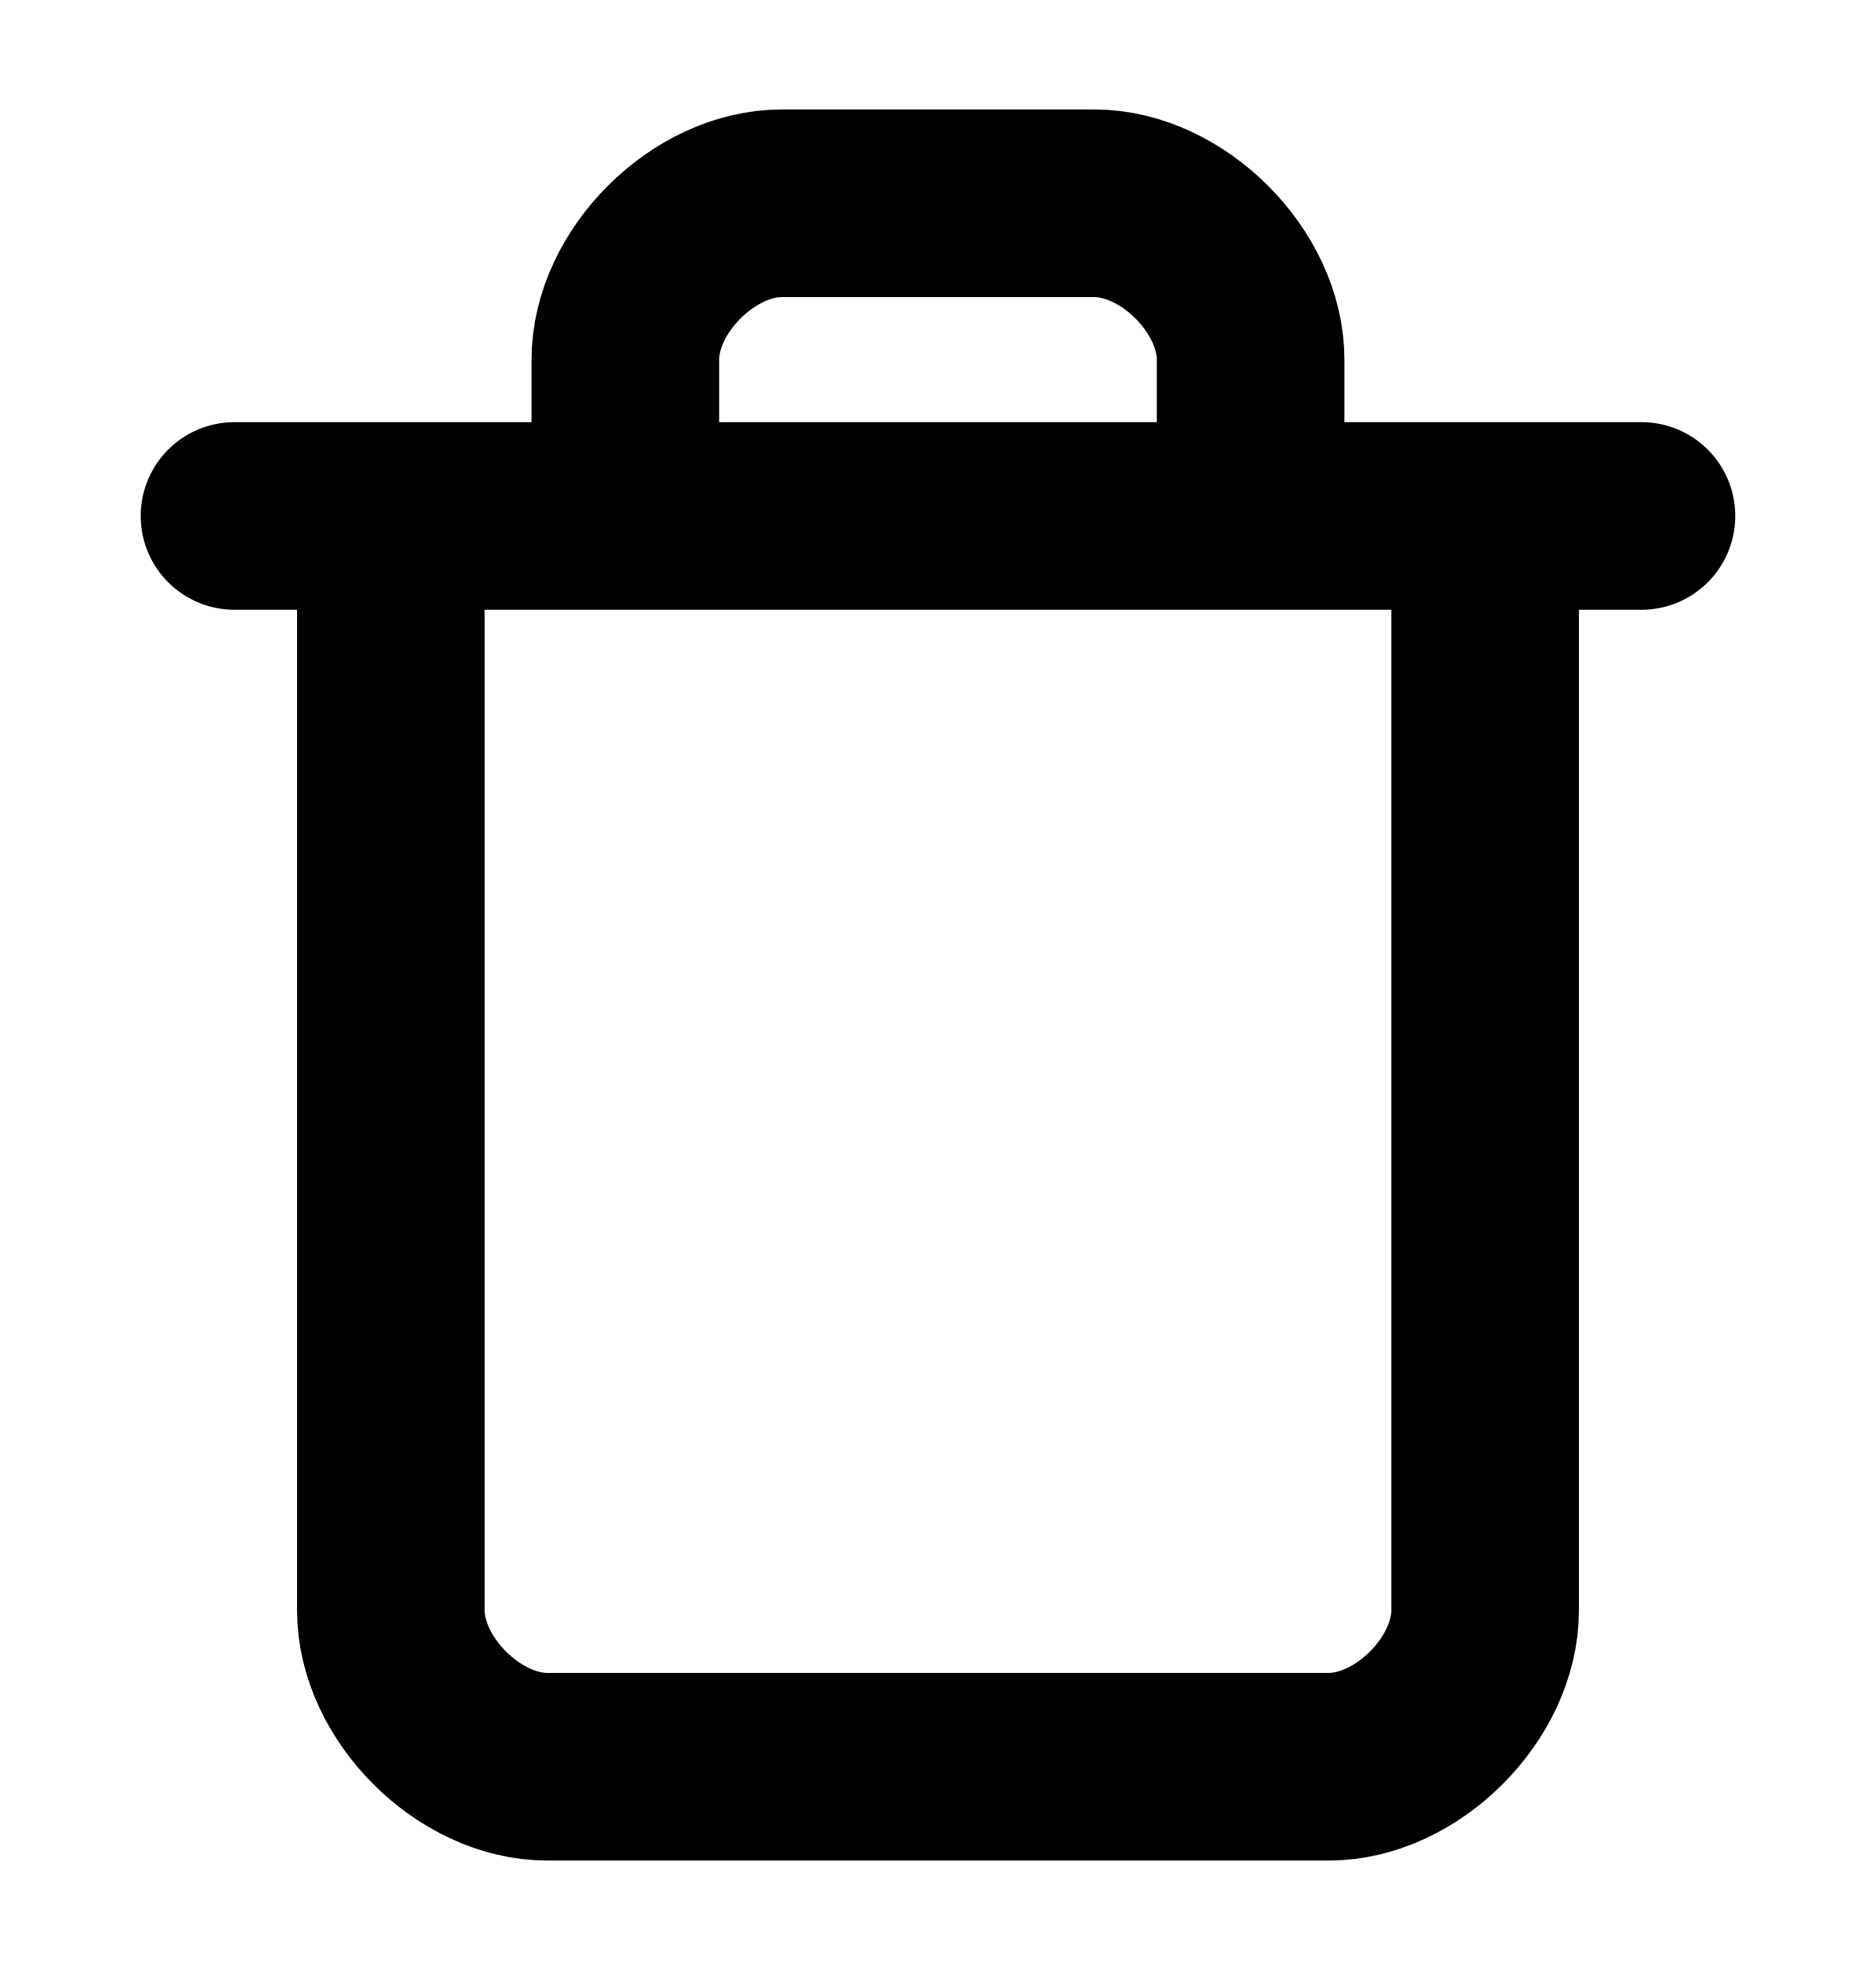
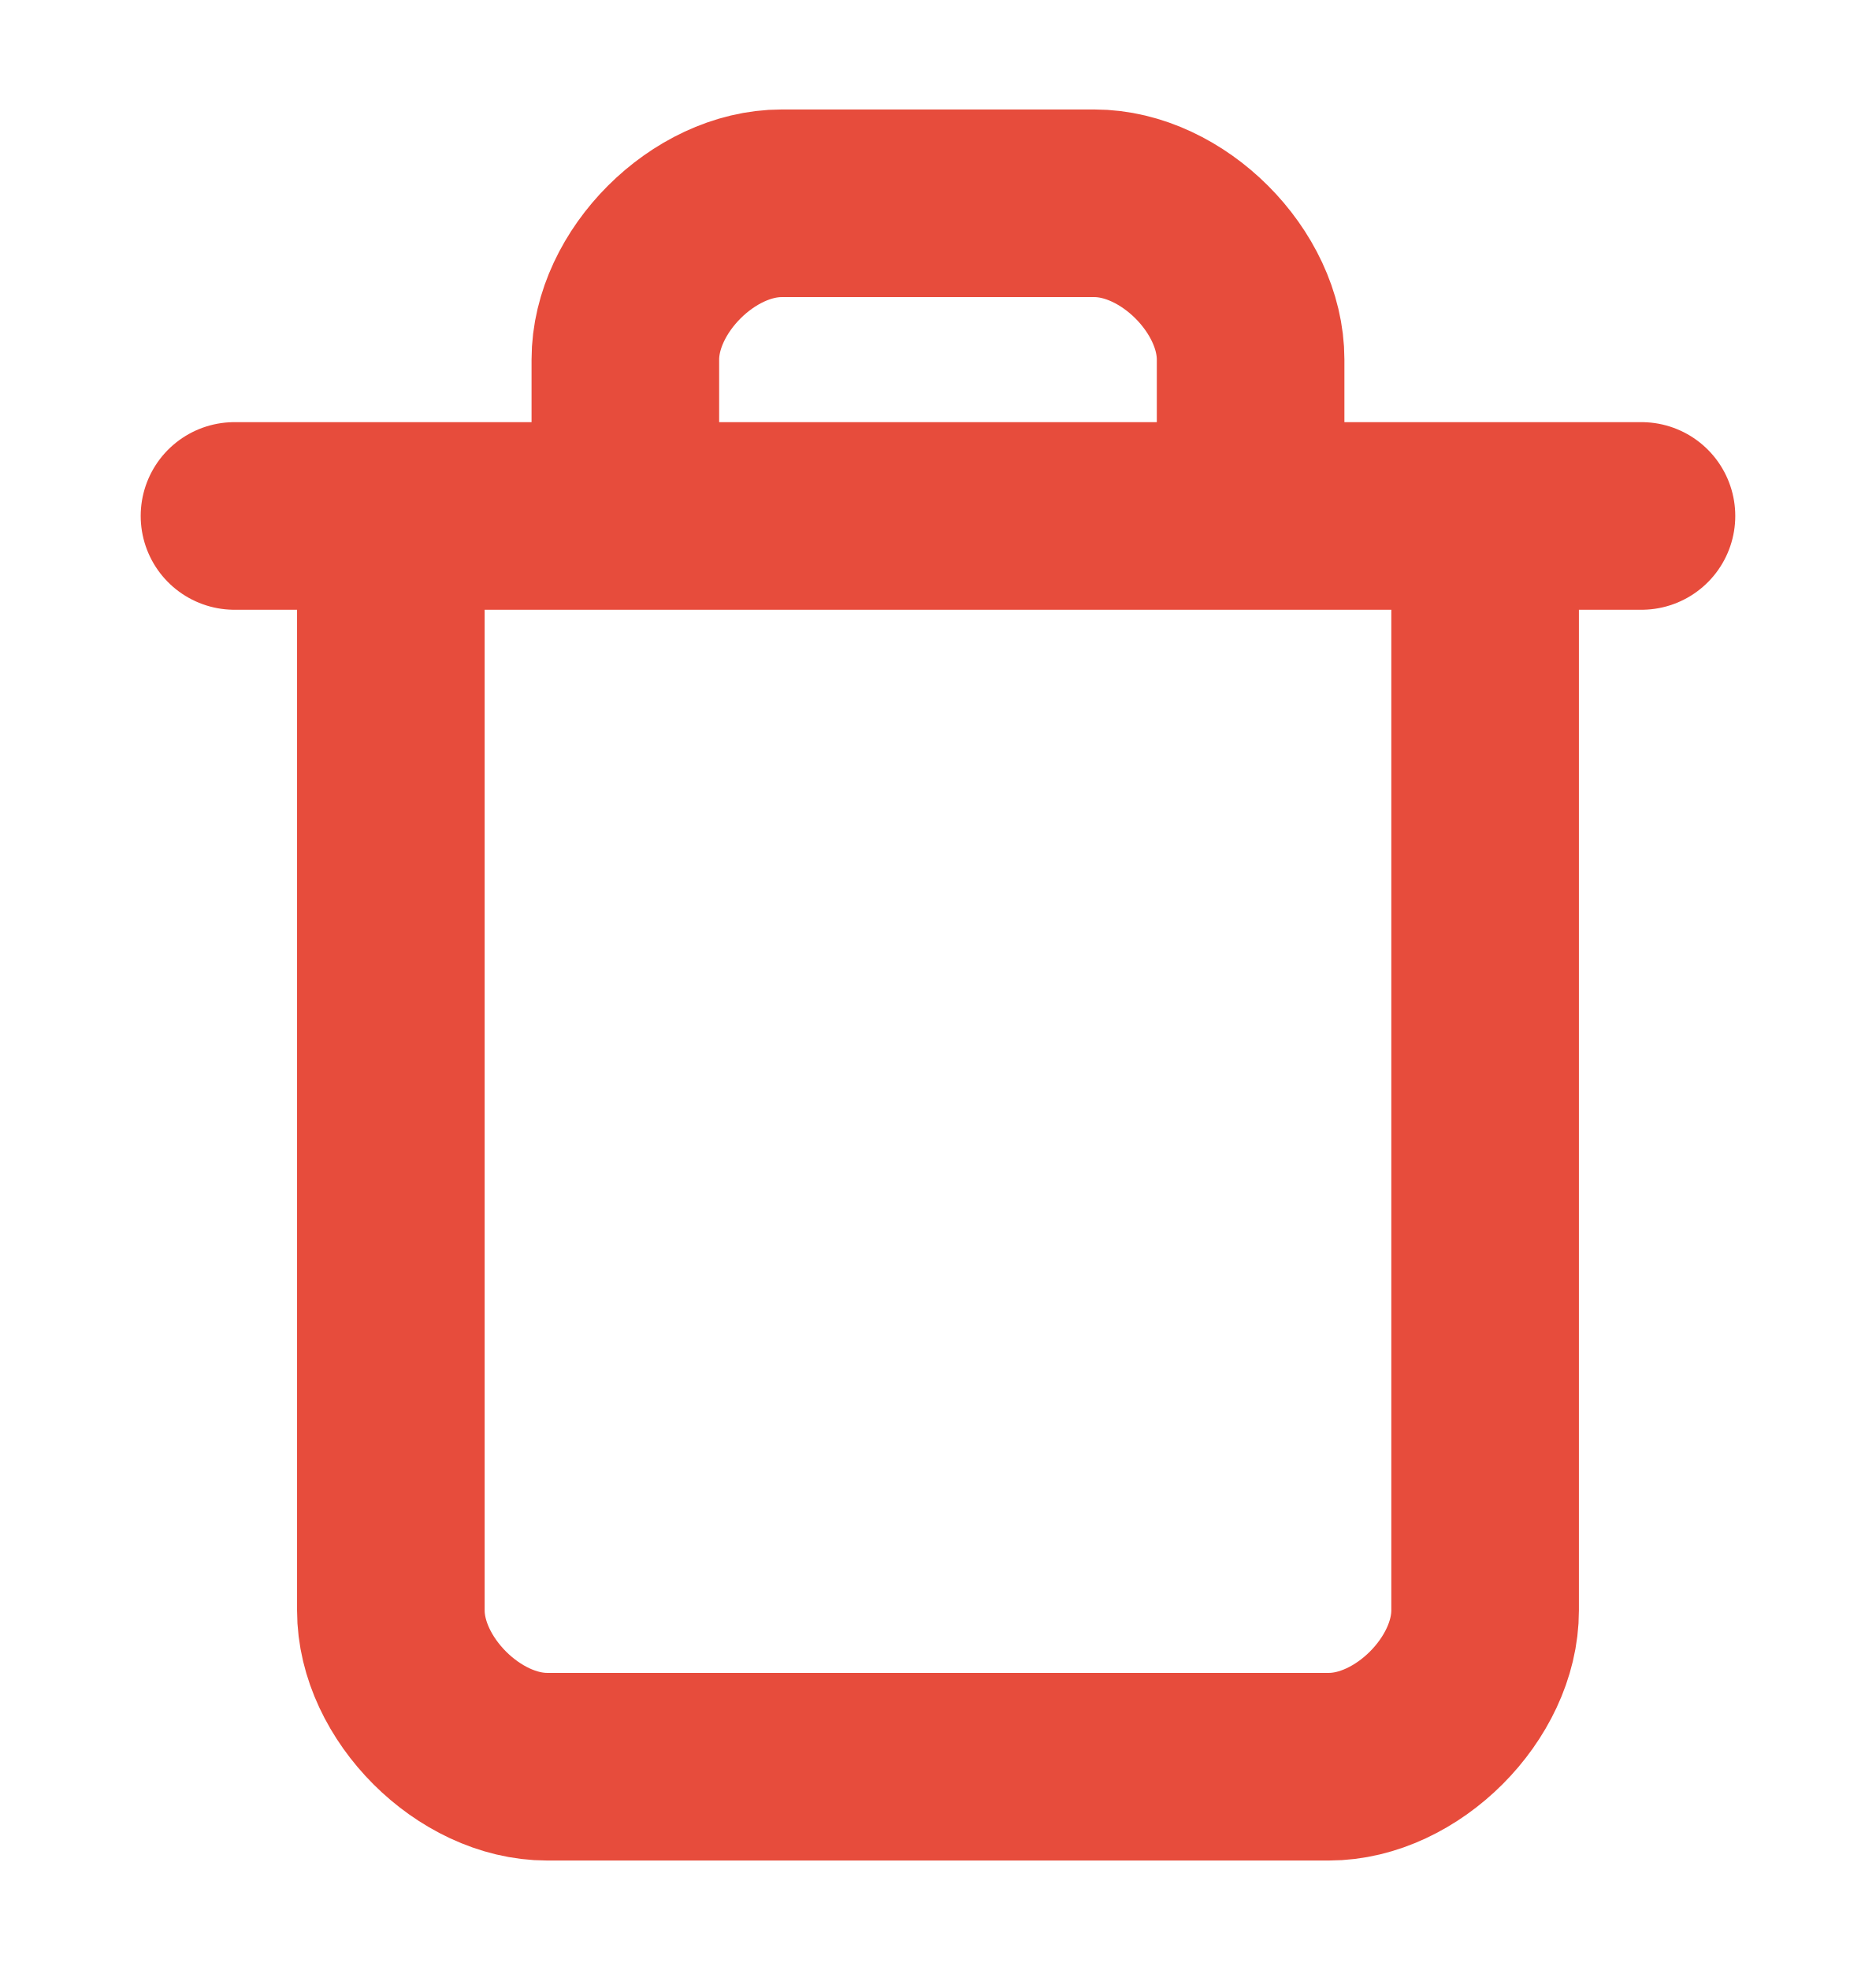
<svg xmlns="http://www.w3.org/2000/svg" width="20" height="21" viewBox="0 0 20 21" fill="none">
-   <path d="M2.5 5.5H17.5M15.833 5.5V17.167C15.833 18 15 18.833 14.167 18.833H5.833C5 18.833 4.167 18 4.167 17.167V5.5M6.667 5.5V3.833C6.667 3 7.5 2.167 8.333 2.167H11.667C12.5 2.167 13.333 3 13.333 3.833V5.5" stroke="black" stroke-width="2" stroke-linecap="round" stroke-linejoin="round" />
+   <path d="M2.5 5.5H17.5M15.833 5.5V17.167C15.833 18 15 18.833 14.167 18.833H5.833C5 18.833 4.167 18 4.167 17.167V5.5M6.667 5.5V3.833C6.667 3 7.5 2.167 8.333 2.167H11.667C12.5 2.167 13.333 3 13.333 3.833V5.5" stroke="#E74C3C" stroke-width="2" stroke-linecap="round" stroke-linejoin="round" />
</svg>
